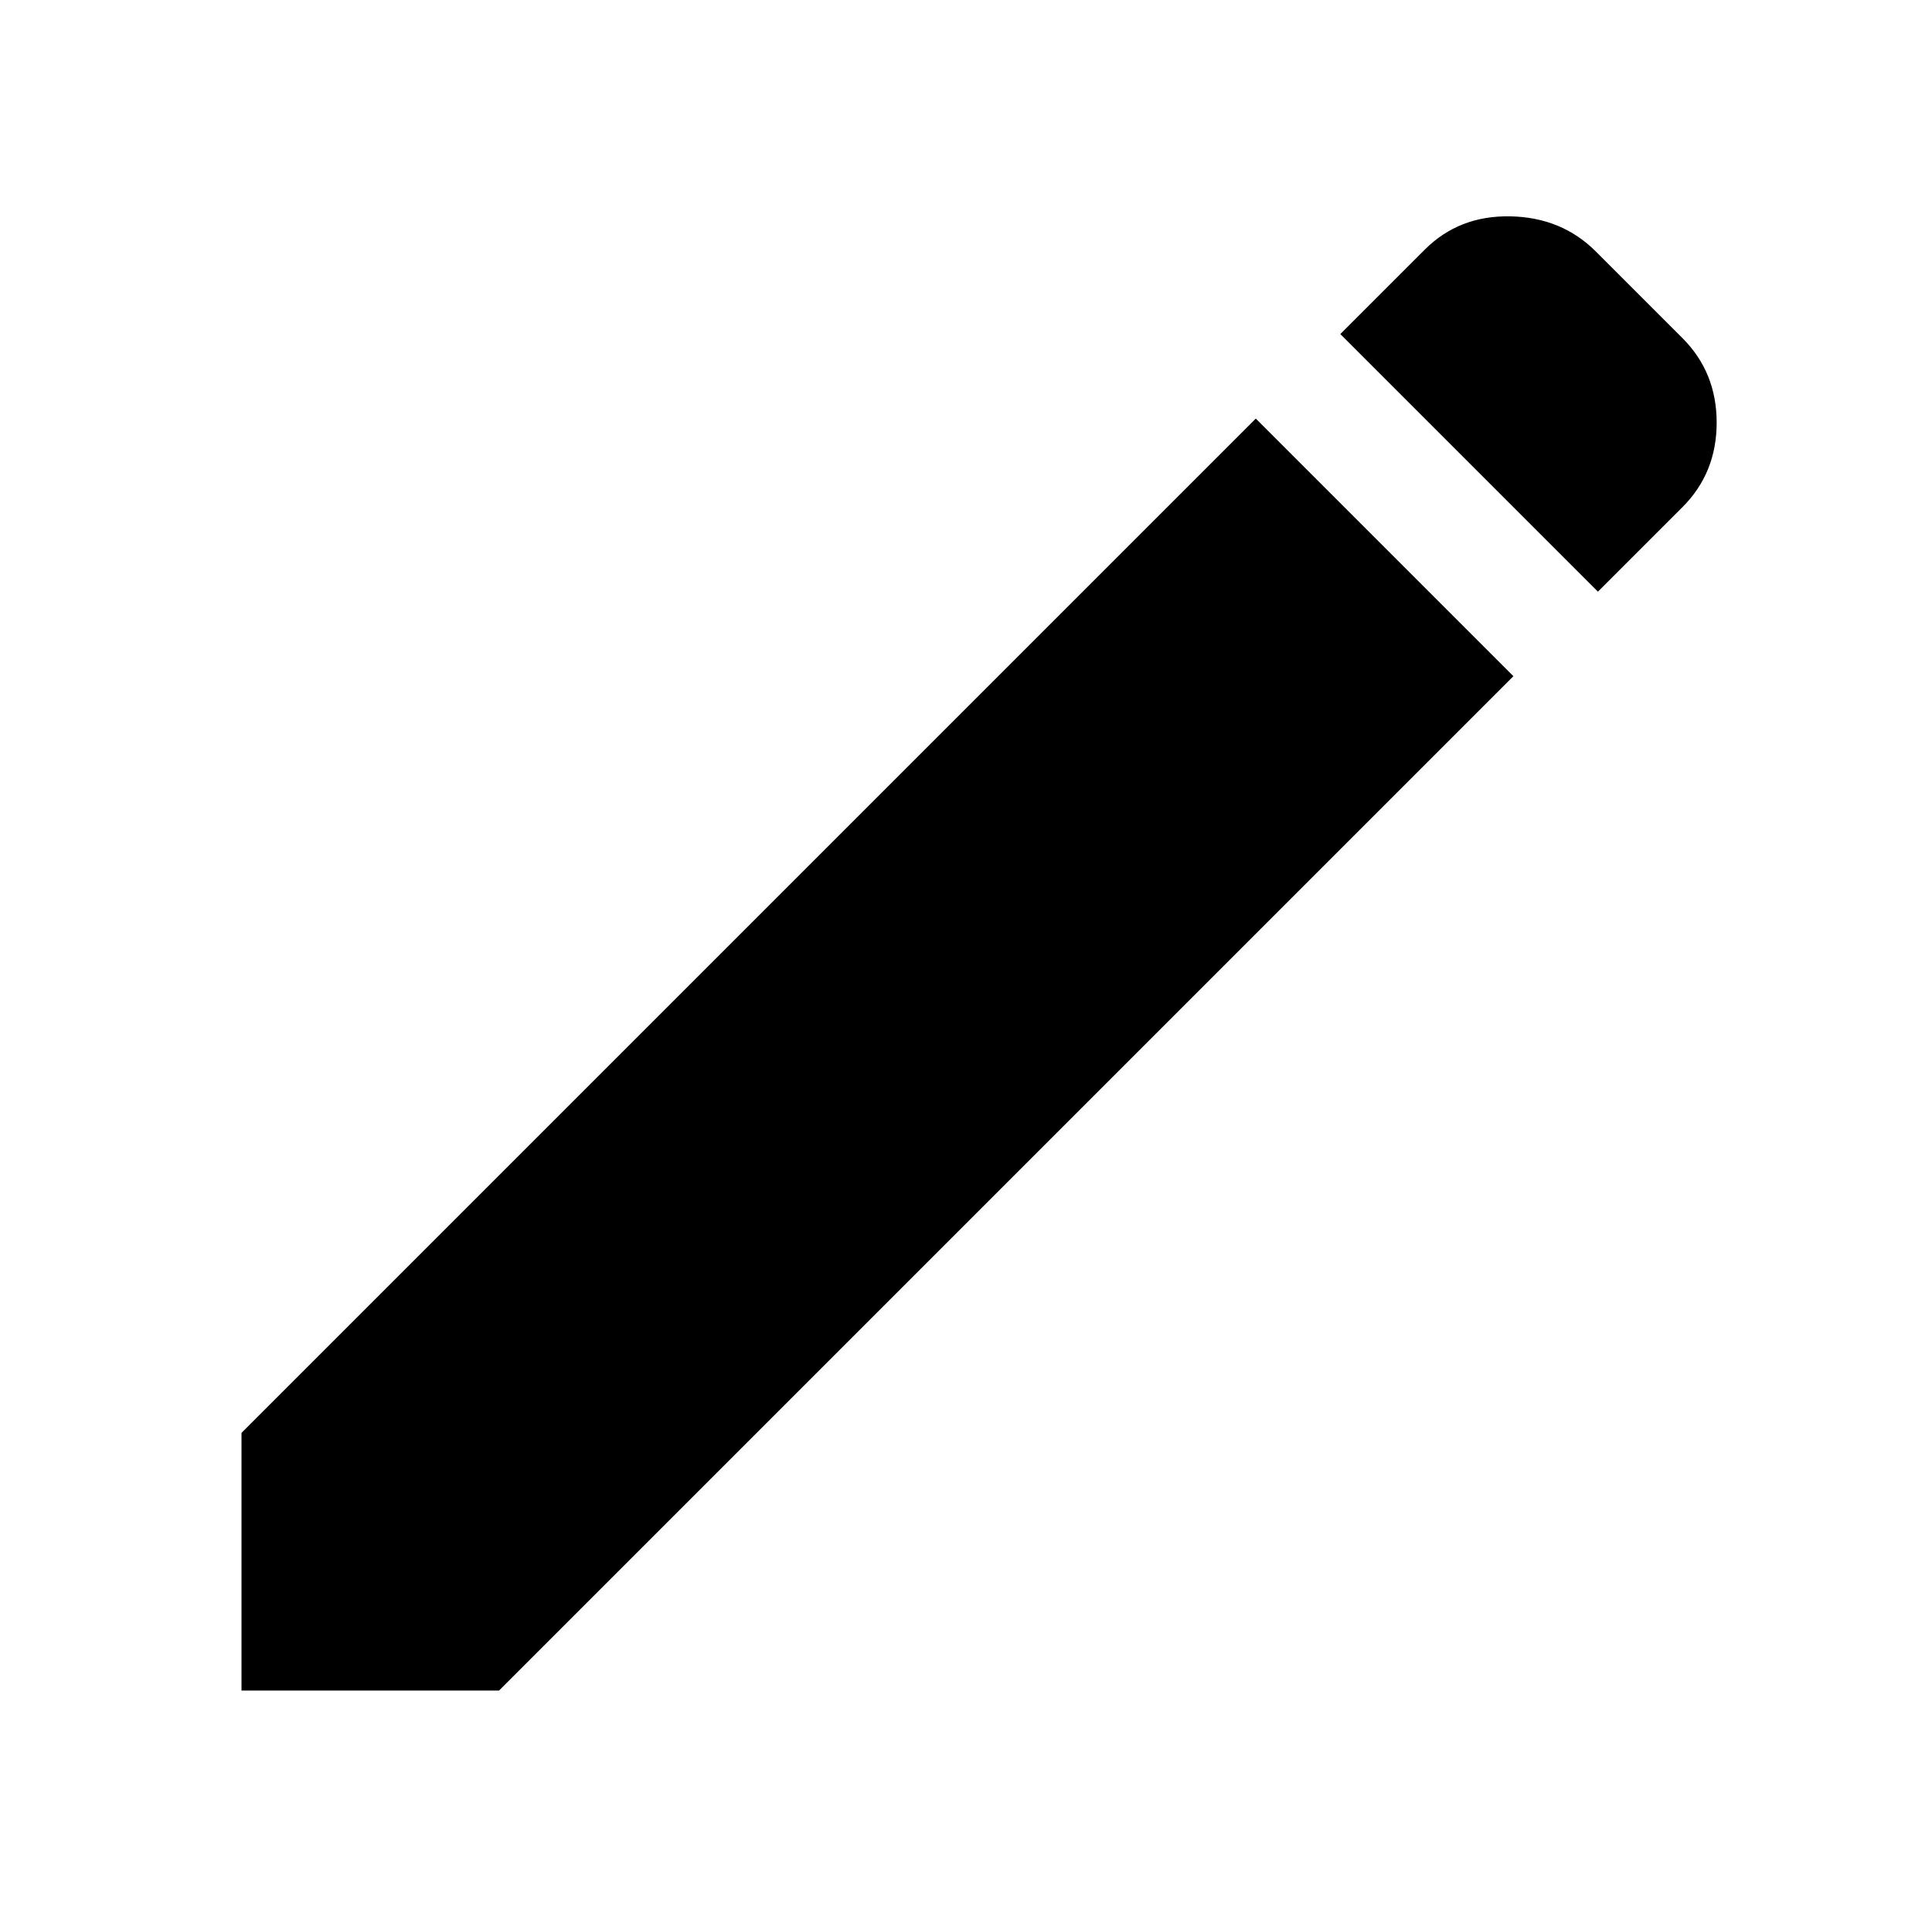
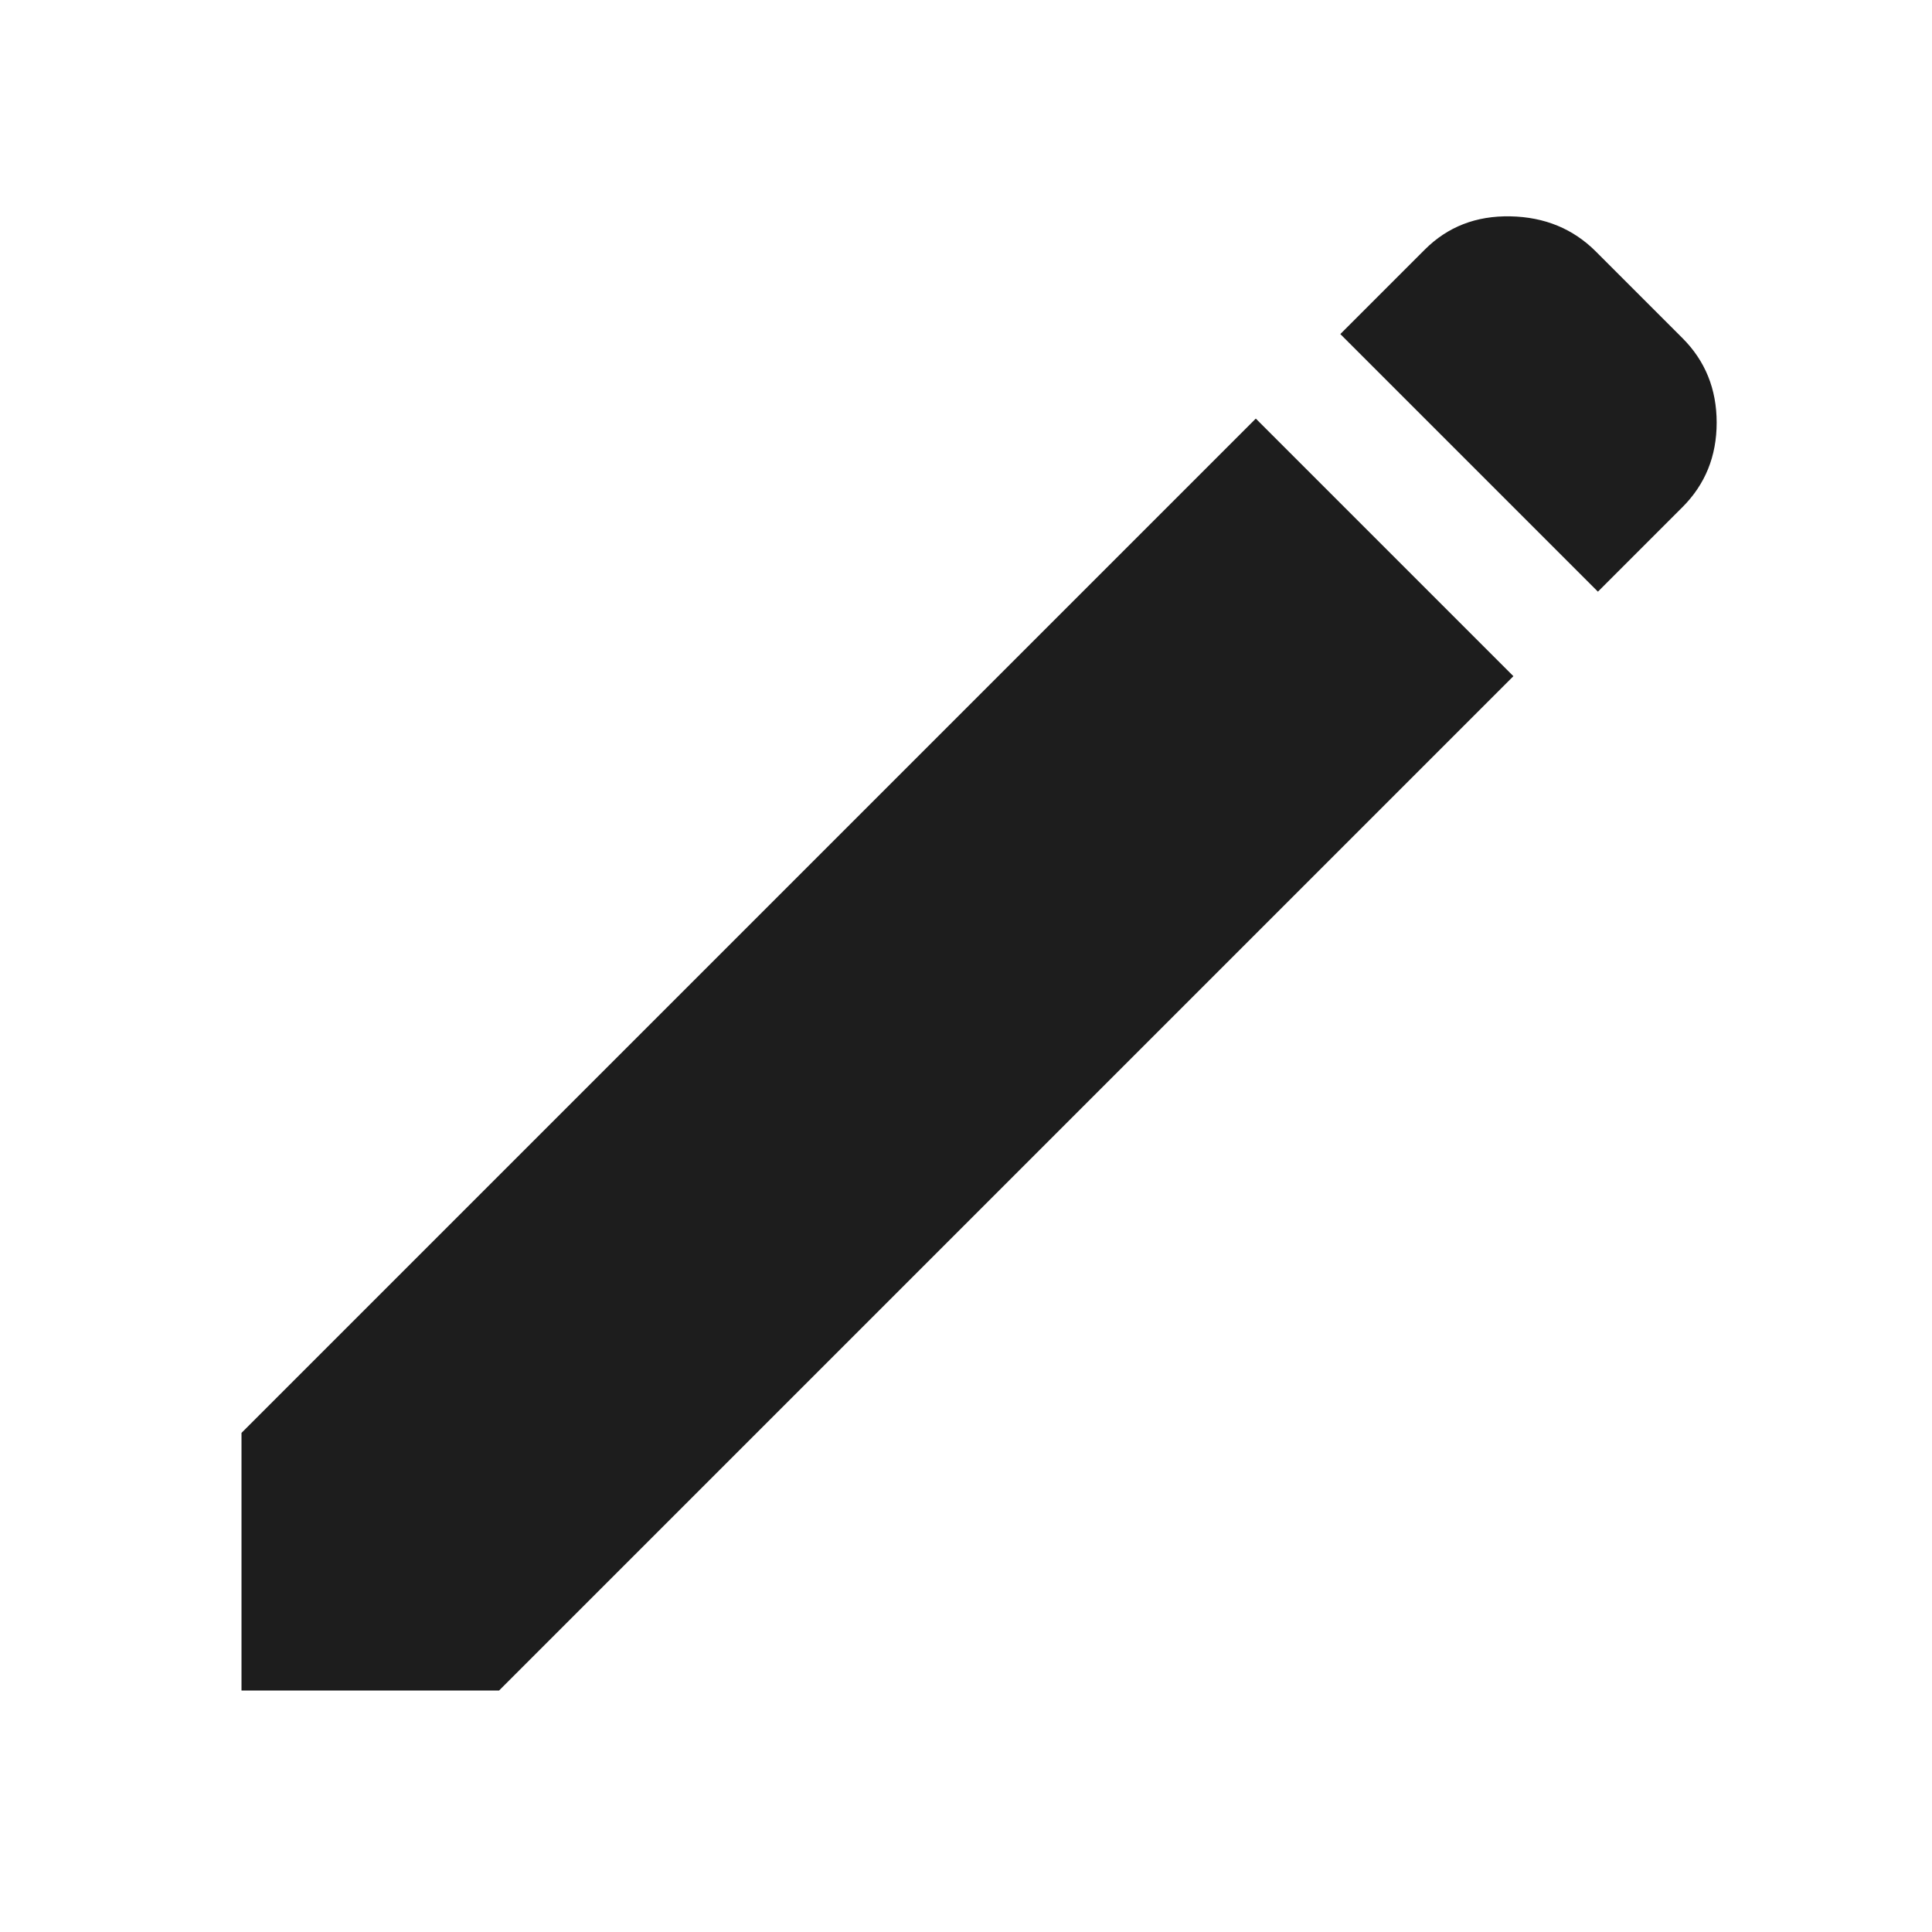
- <svg xmlns="http://www.w3.org/2000/svg" height="48" width="48">
+ <svg xmlns="http://www.w3.org/2000/svg" height="48" width="48" fill="#1d1d1d">
  <path d="m39.7 14.7-6.4-6.4 2.1-2.1q.85-.85 2.125-.825 1.275.025 2.125.875L41.8 8.4q.85.85.85 2.1t-.85 2.1Zm-2.1 2.1L12.4 42H6v-6.4l25.2-25.2Z" />
</svg>
